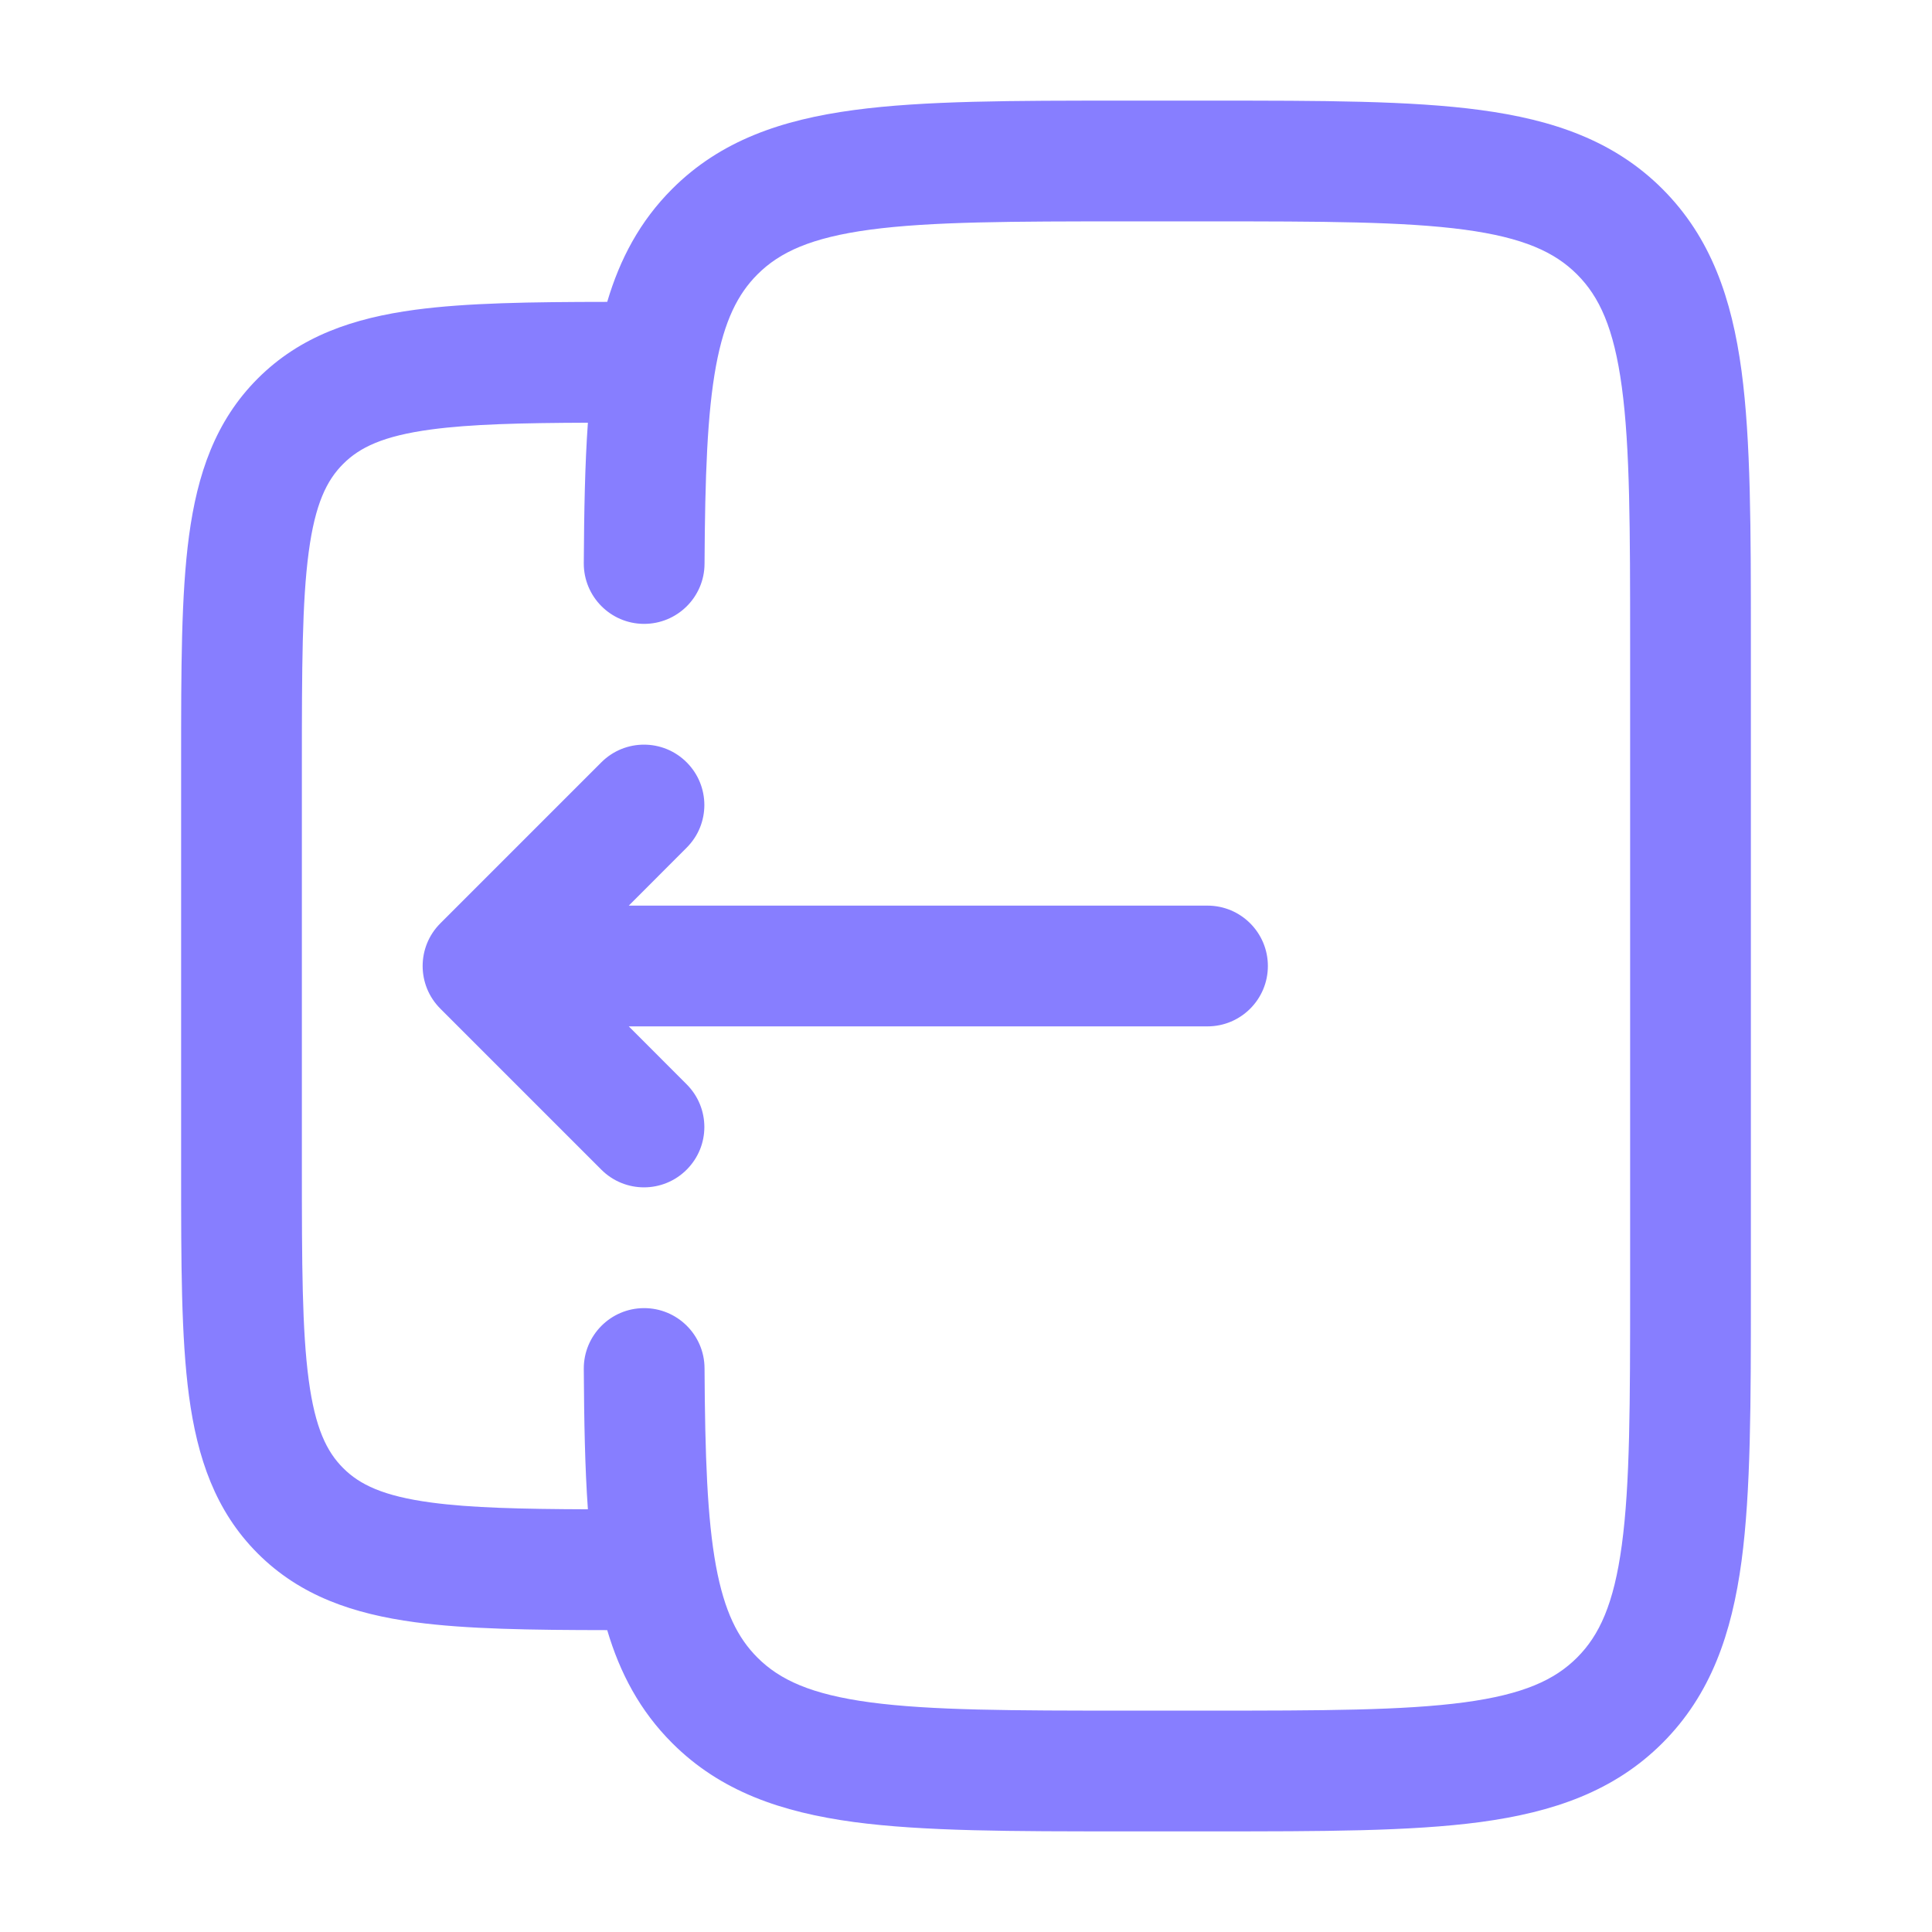
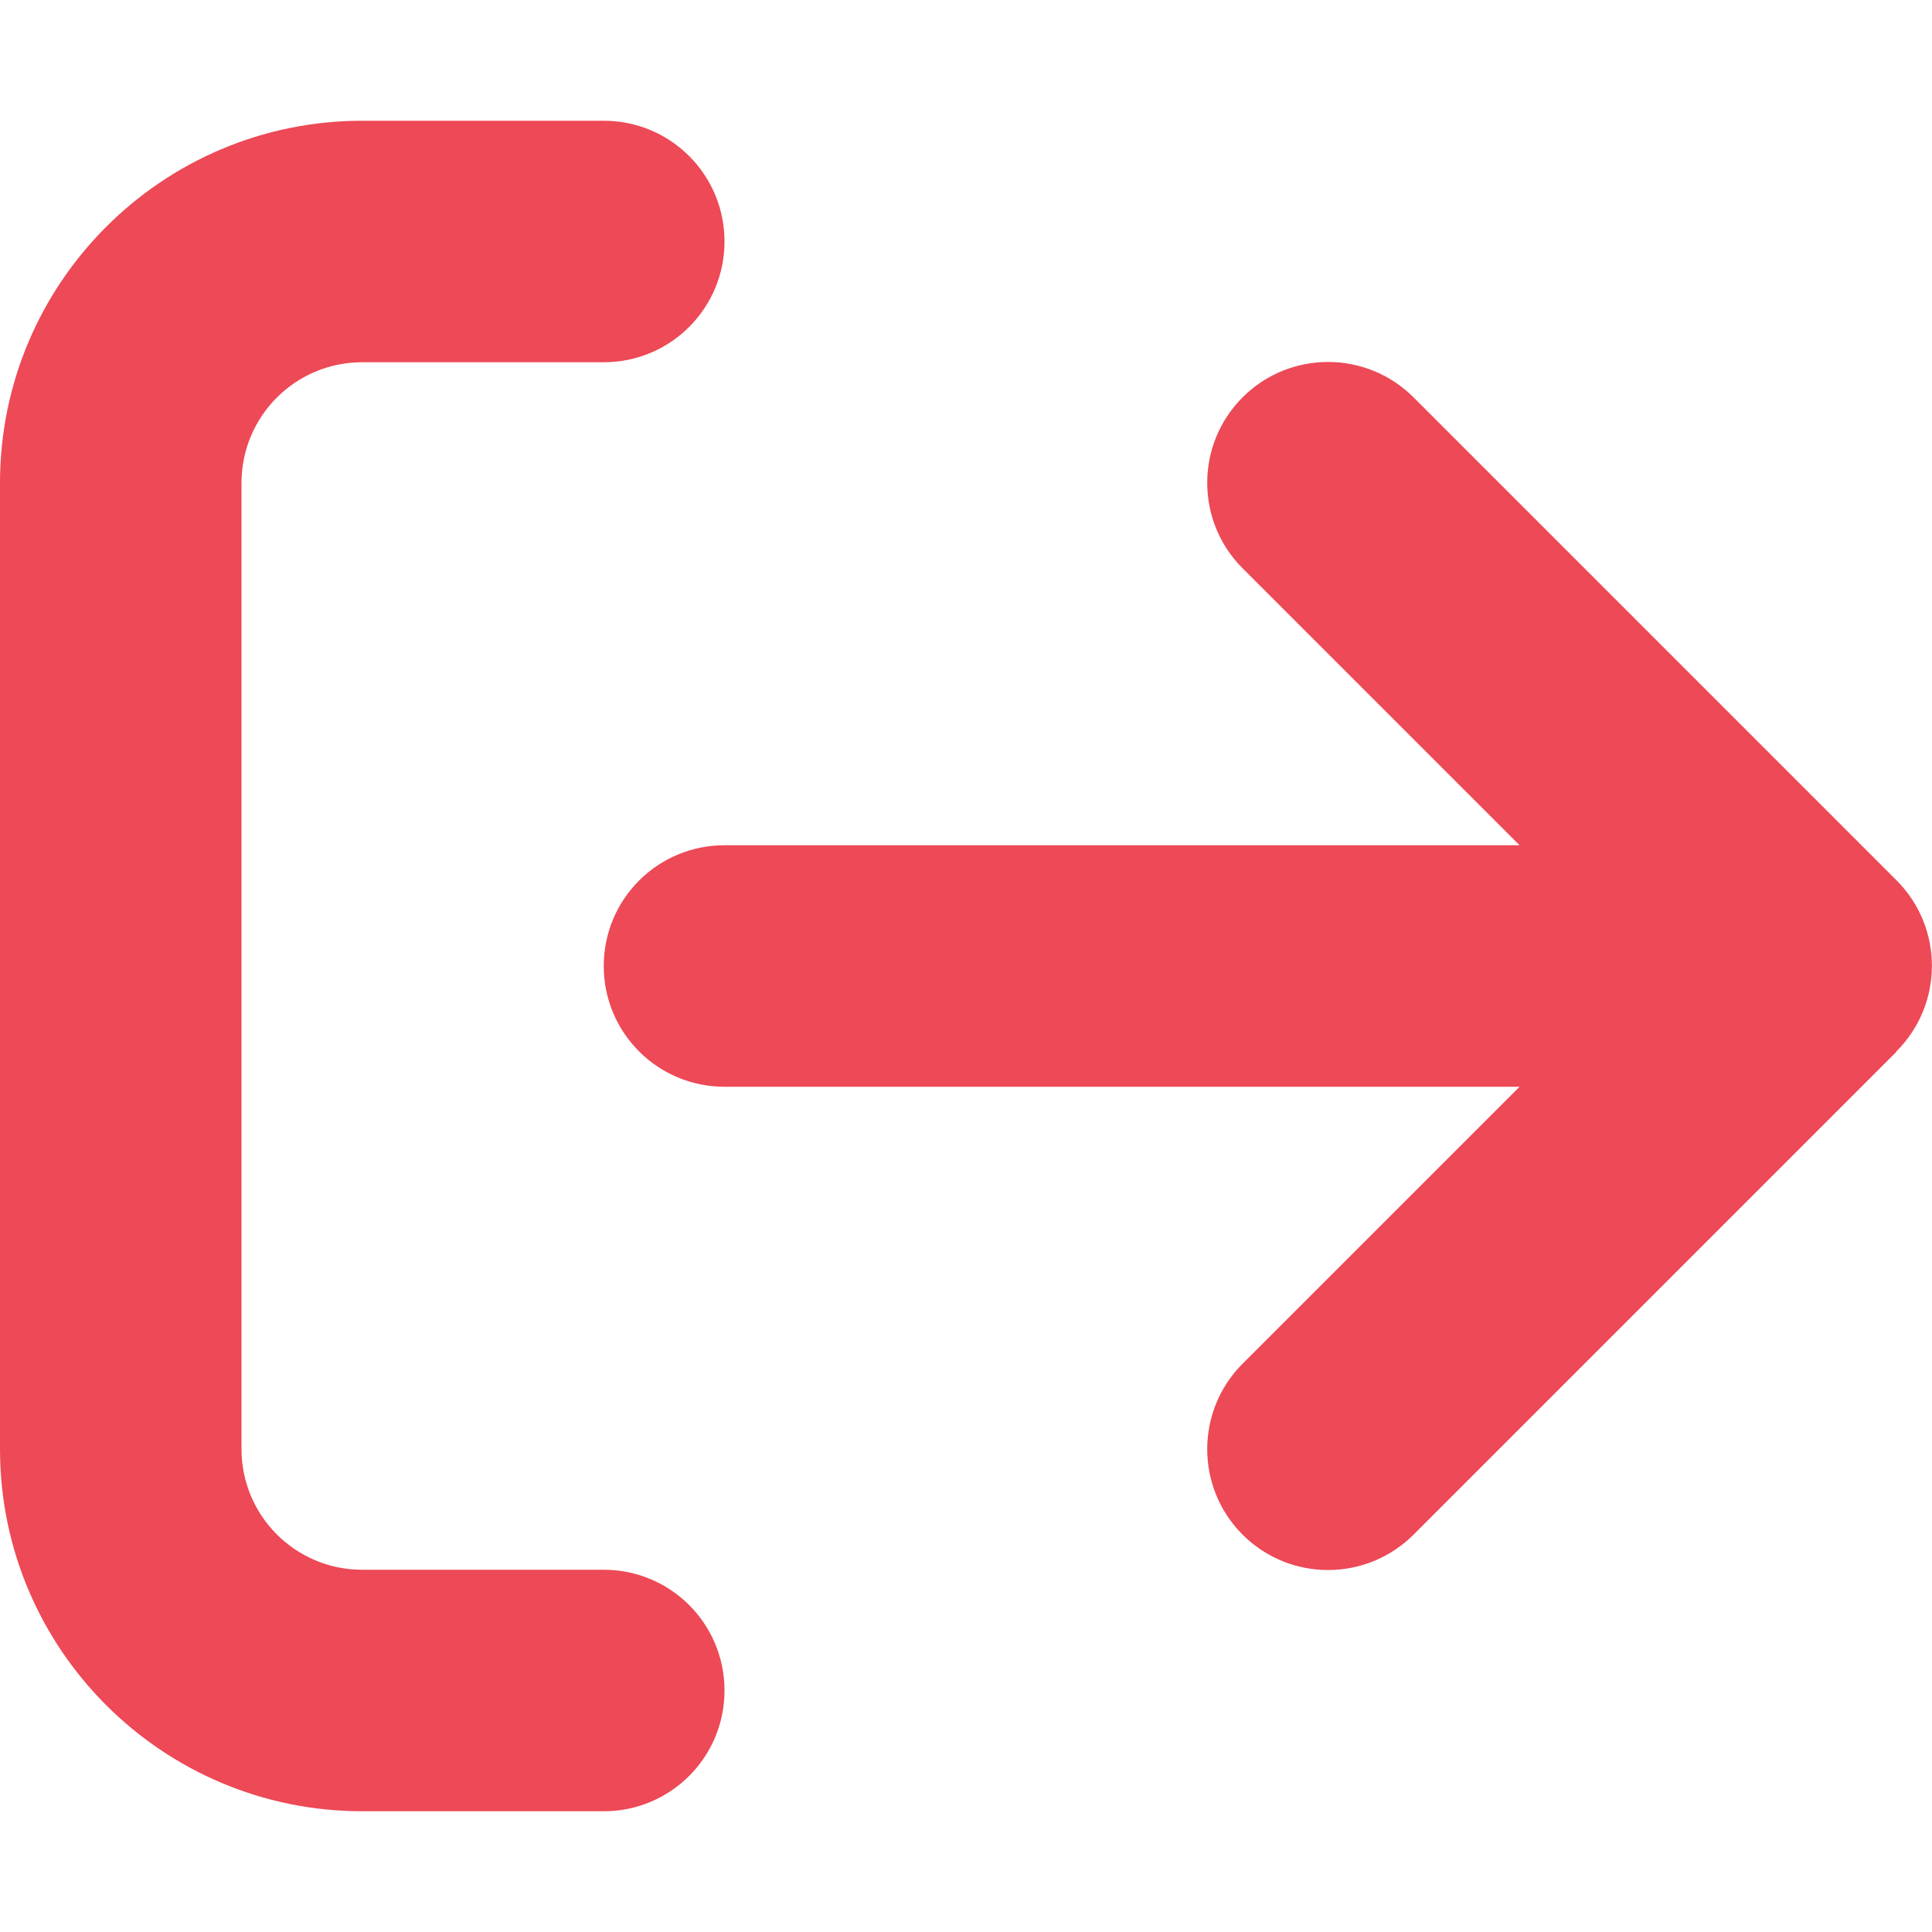
- <svg xmlns="http://www.w3.org/2000/svg" width="24" height="24" viewBox="0 0 24 24" fill="none">
-   <path d="M5.47 12.53C5.177 12.237 5.177 11.763 5.47 11.47L7.47 9.47C7.763 9.177 8.237 9.177 8.53 9.47C8.823 9.763 8.823 10.237 8.53 10.53L7.811 11.25L15 11.25C15.414 11.25 15.75 11.586 15.75 12C15.75 12.414 15.414 12.75 15 12.75L7.811 12.75L8.53 13.47C8.823 13.763 8.823 14.237 8.53 14.53C8.237 14.823 7.763 14.823 7.47 14.53L5.47 12.53Z" fill="#877EFF" />
-   <path fill-rule="evenodd" clip-rule="evenodd" d="M13.945 1.25H15.055C16.423 1.25 17.525 1.25 18.392 1.367C19.292 1.488 20.05 1.746 20.652 2.348C21.254 2.95 21.513 3.708 21.634 4.608C21.75 5.475 21.75 6.578 21.75 7.945V16.055C21.75 17.422 21.75 18.525 21.634 19.392C21.513 20.292 21.254 21.05 20.652 21.652C20.05 22.254 19.292 22.512 18.392 22.634C17.525 22.75 16.423 22.75 15.055 22.75H13.945C12.578 22.75 11.475 22.75 10.608 22.634C9.708 22.512 8.95 22.254 8.349 21.652C7.95 21.253 7.701 20.784 7.543 20.25C6.592 20.249 5.799 20.238 5.157 20.152C4.393 20.049 3.731 19.827 3.202 19.298C2.673 18.769 2.451 18.107 2.348 17.343C2.25 16.612 2.25 15.687 2.25 14.554V9.446C2.25 8.313 2.25 7.388 2.348 6.657C2.451 5.893 2.673 5.231 3.202 4.702C3.731 4.173 4.393 3.951 5.157 3.848C5.799 3.762 6.592 3.751 7.543 3.75C7.701 3.216 7.95 2.747 8.349 2.348C8.95 1.746 9.708 1.488 10.608 1.367C11.475 1.25 12.578 1.25 13.945 1.25ZM7.252 17.004C7.256 17.649 7.266 18.229 7.303 18.749C6.468 18.746 5.848 18.731 5.357 18.665C4.759 18.585 4.466 18.441 4.263 18.237C4.059 18.034 3.915 17.741 3.835 17.143C3.752 16.524 3.75 15.7 3.75 14.5V9.5C3.75 8.3 3.752 7.476 3.835 6.857C3.915 6.259 4.059 5.966 4.263 5.763C4.466 5.559 4.759 5.415 5.357 5.335C5.848 5.269 6.468 5.254 7.303 5.251C7.266 5.771 7.256 6.351 7.252 6.996C7.25 7.41 7.584 7.748 7.998 7.75C8.412 7.752 8.75 7.418 8.752 7.004C8.758 5.911 8.786 5.136 8.894 4.547C8.999 3.981 9.166 3.652 9.409 3.409C9.686 3.132 10.075 2.952 10.808 2.853C11.564 2.752 12.565 2.75 14 2.75H15C16.436 2.75 17.437 2.752 18.192 2.853C18.926 2.952 19.314 3.132 19.591 3.409C19.868 3.686 20.048 4.074 20.147 4.808C20.249 5.563 20.25 6.565 20.25 8V16C20.25 17.435 20.249 18.436 20.147 19.192C20.048 19.926 19.868 20.314 19.591 20.591C19.314 20.868 18.926 21.048 18.192 21.147C17.437 21.248 16.436 21.25 15 21.25H14C12.565 21.25 11.564 21.248 10.808 21.147C10.075 21.048 9.686 20.868 9.409 20.591C9.166 20.348 8.999 20.02 8.894 19.453C8.786 18.864 8.758 18.089 8.752 16.996C8.75 16.582 8.412 16.248 7.998 16.25C7.584 16.252 7.25 16.59 7.252 17.004Z" fill="#877EFF" />
+ <svg xmlns="http://www.w3.org/2000/svg" width="20" height="20" viewBox="0 0 512 512">
+   <style>svg{fill:#ed4956}</style>
+   <path d="M502.6 278.6c12.5-12.5 12.5-32.8 0-45.3l-128-128c-12.5-12.5-32.8-12.5-45.3 0s-12.5 32.8 0 45.3L402.7 224 192 224c-17.7 0-32 14.3-32 32s14.3 32 32 32l210.7 0-73.4 73.4c-12.5 12.5-12.5 32.8 0 45.3s32.8 12.5 45.3 0l128-128zM160 96c17.7 0 32-14.3 32-32s-14.3-32-32-32L96 32C43 32 0 75 0 128L0 384c0 53 43 96 96 96l64 0c17.7 0 32-14.3 32-32s-14.3-32-32-32l-64 0c-17.7 0-32-14.3-32-32l0-256c0-17.7 14.3-32 32-32l64 0z" />
</svg>
